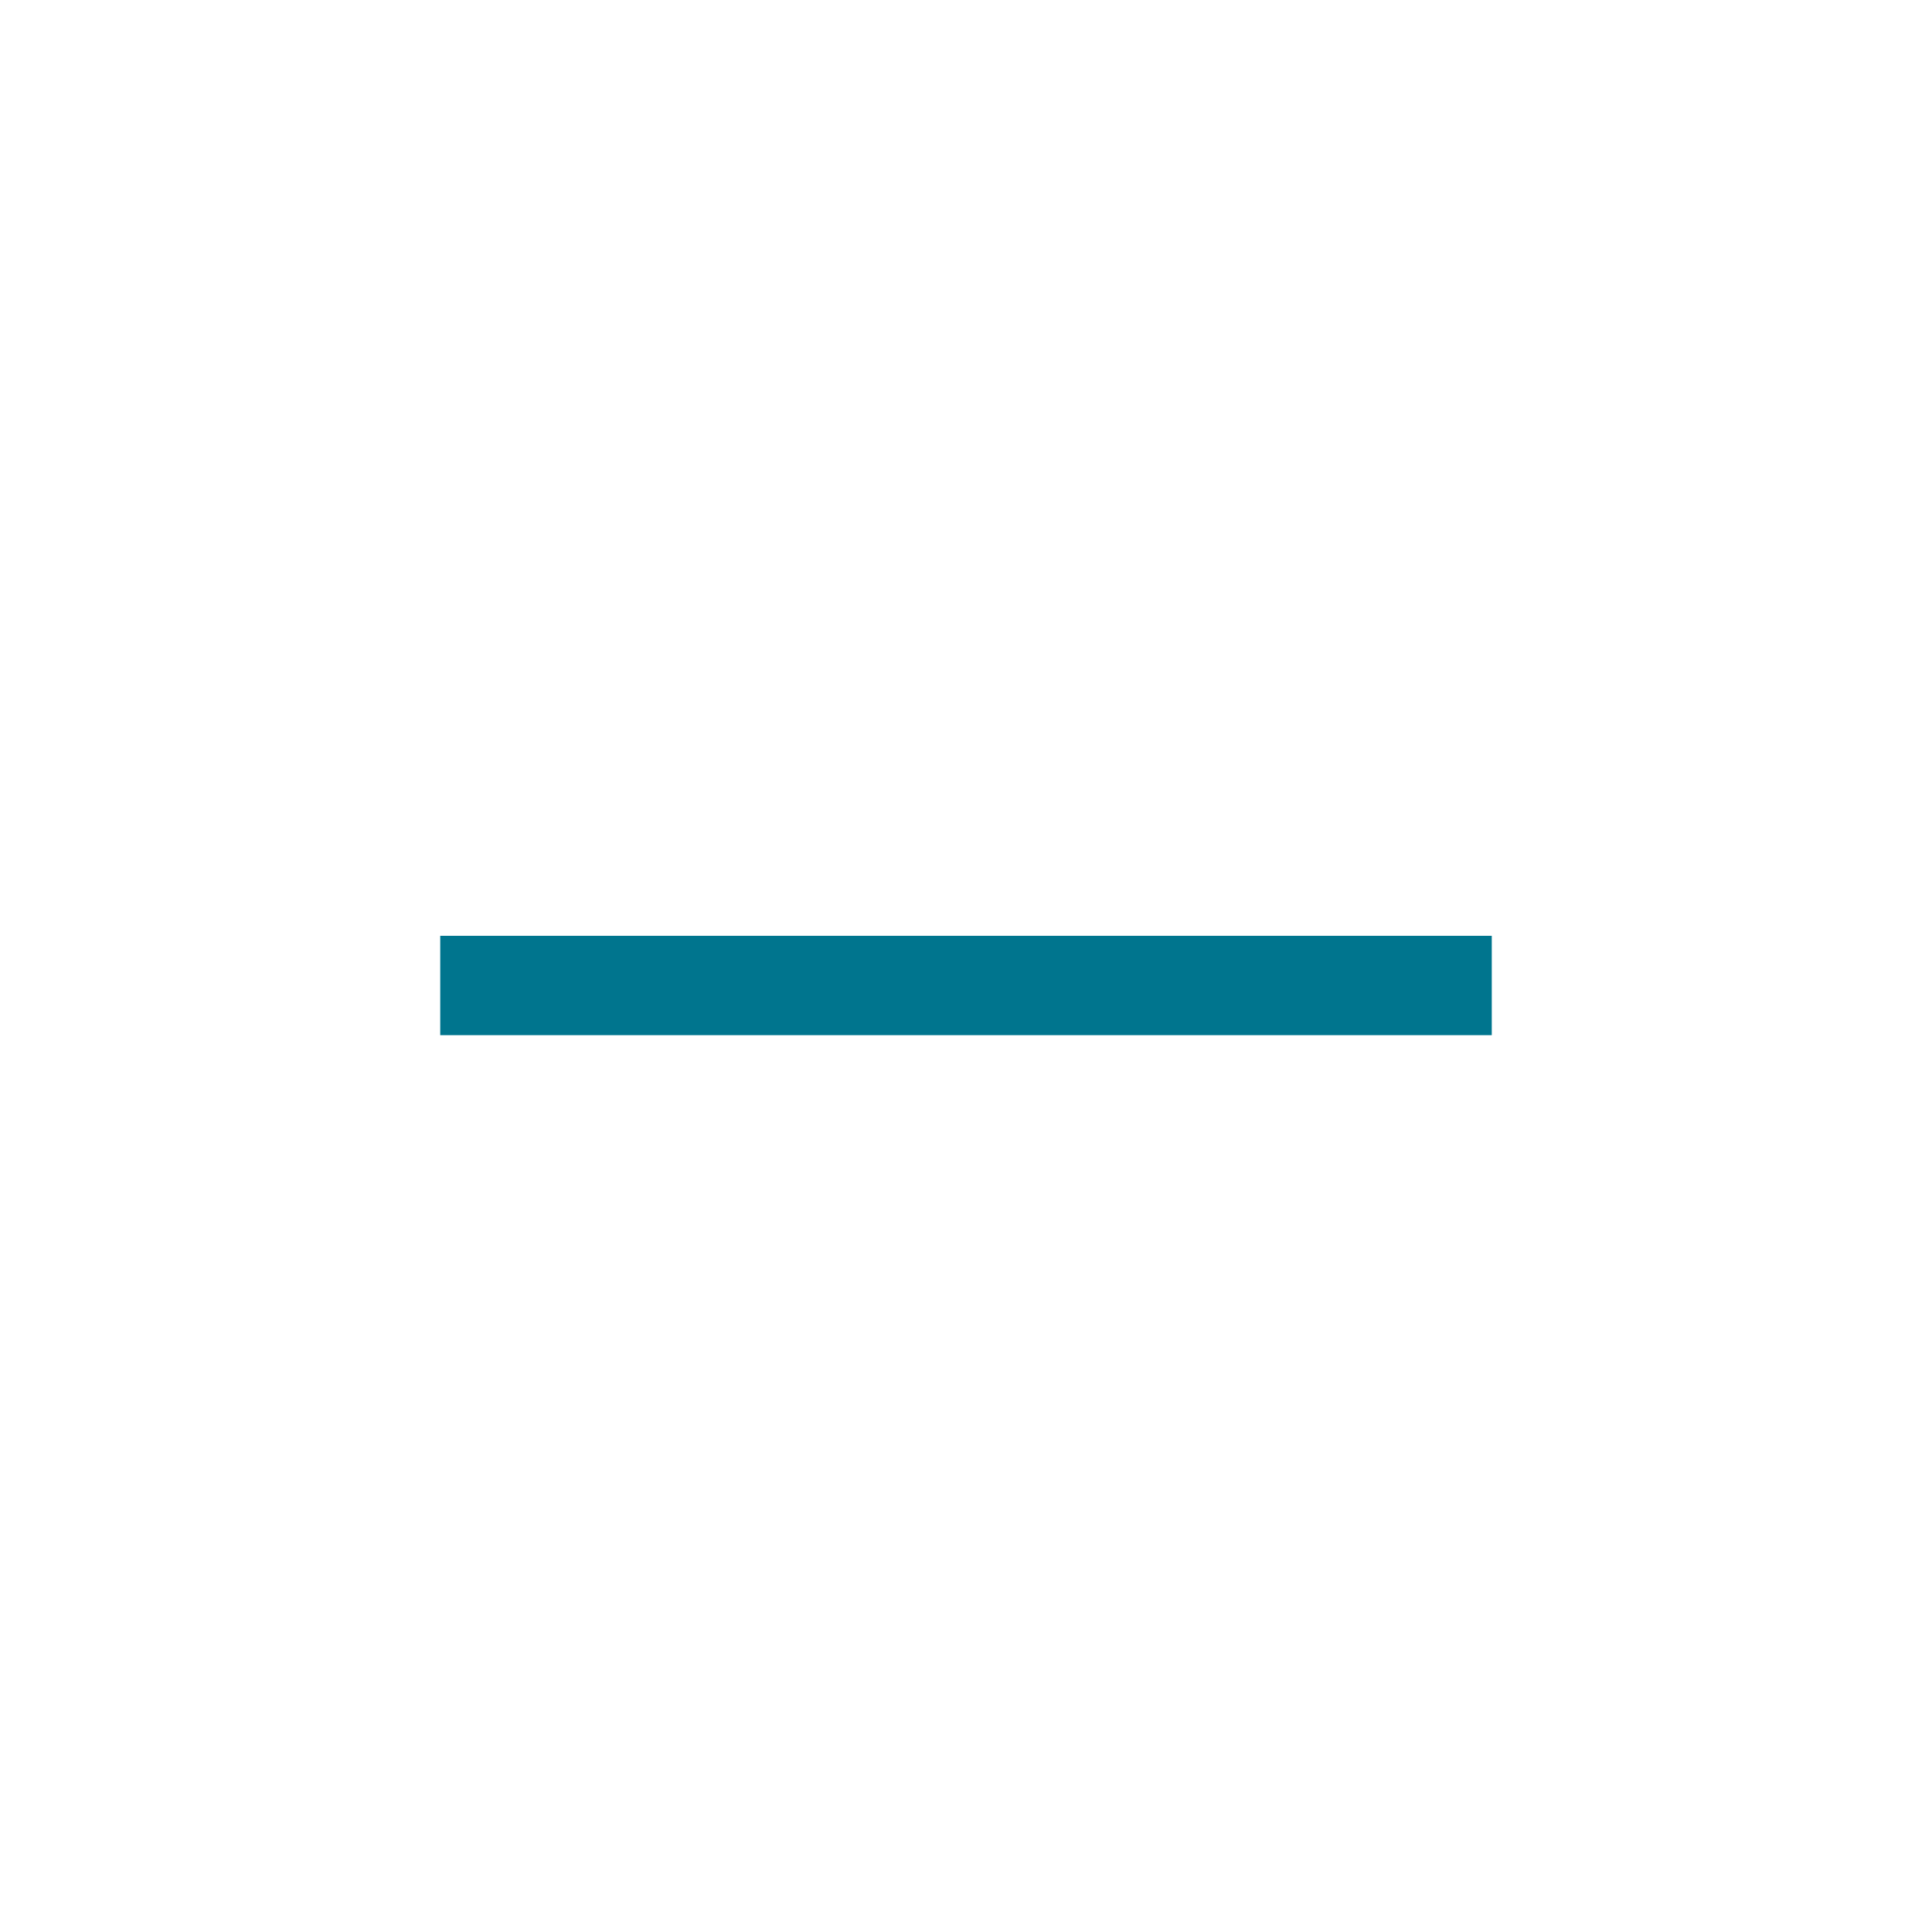
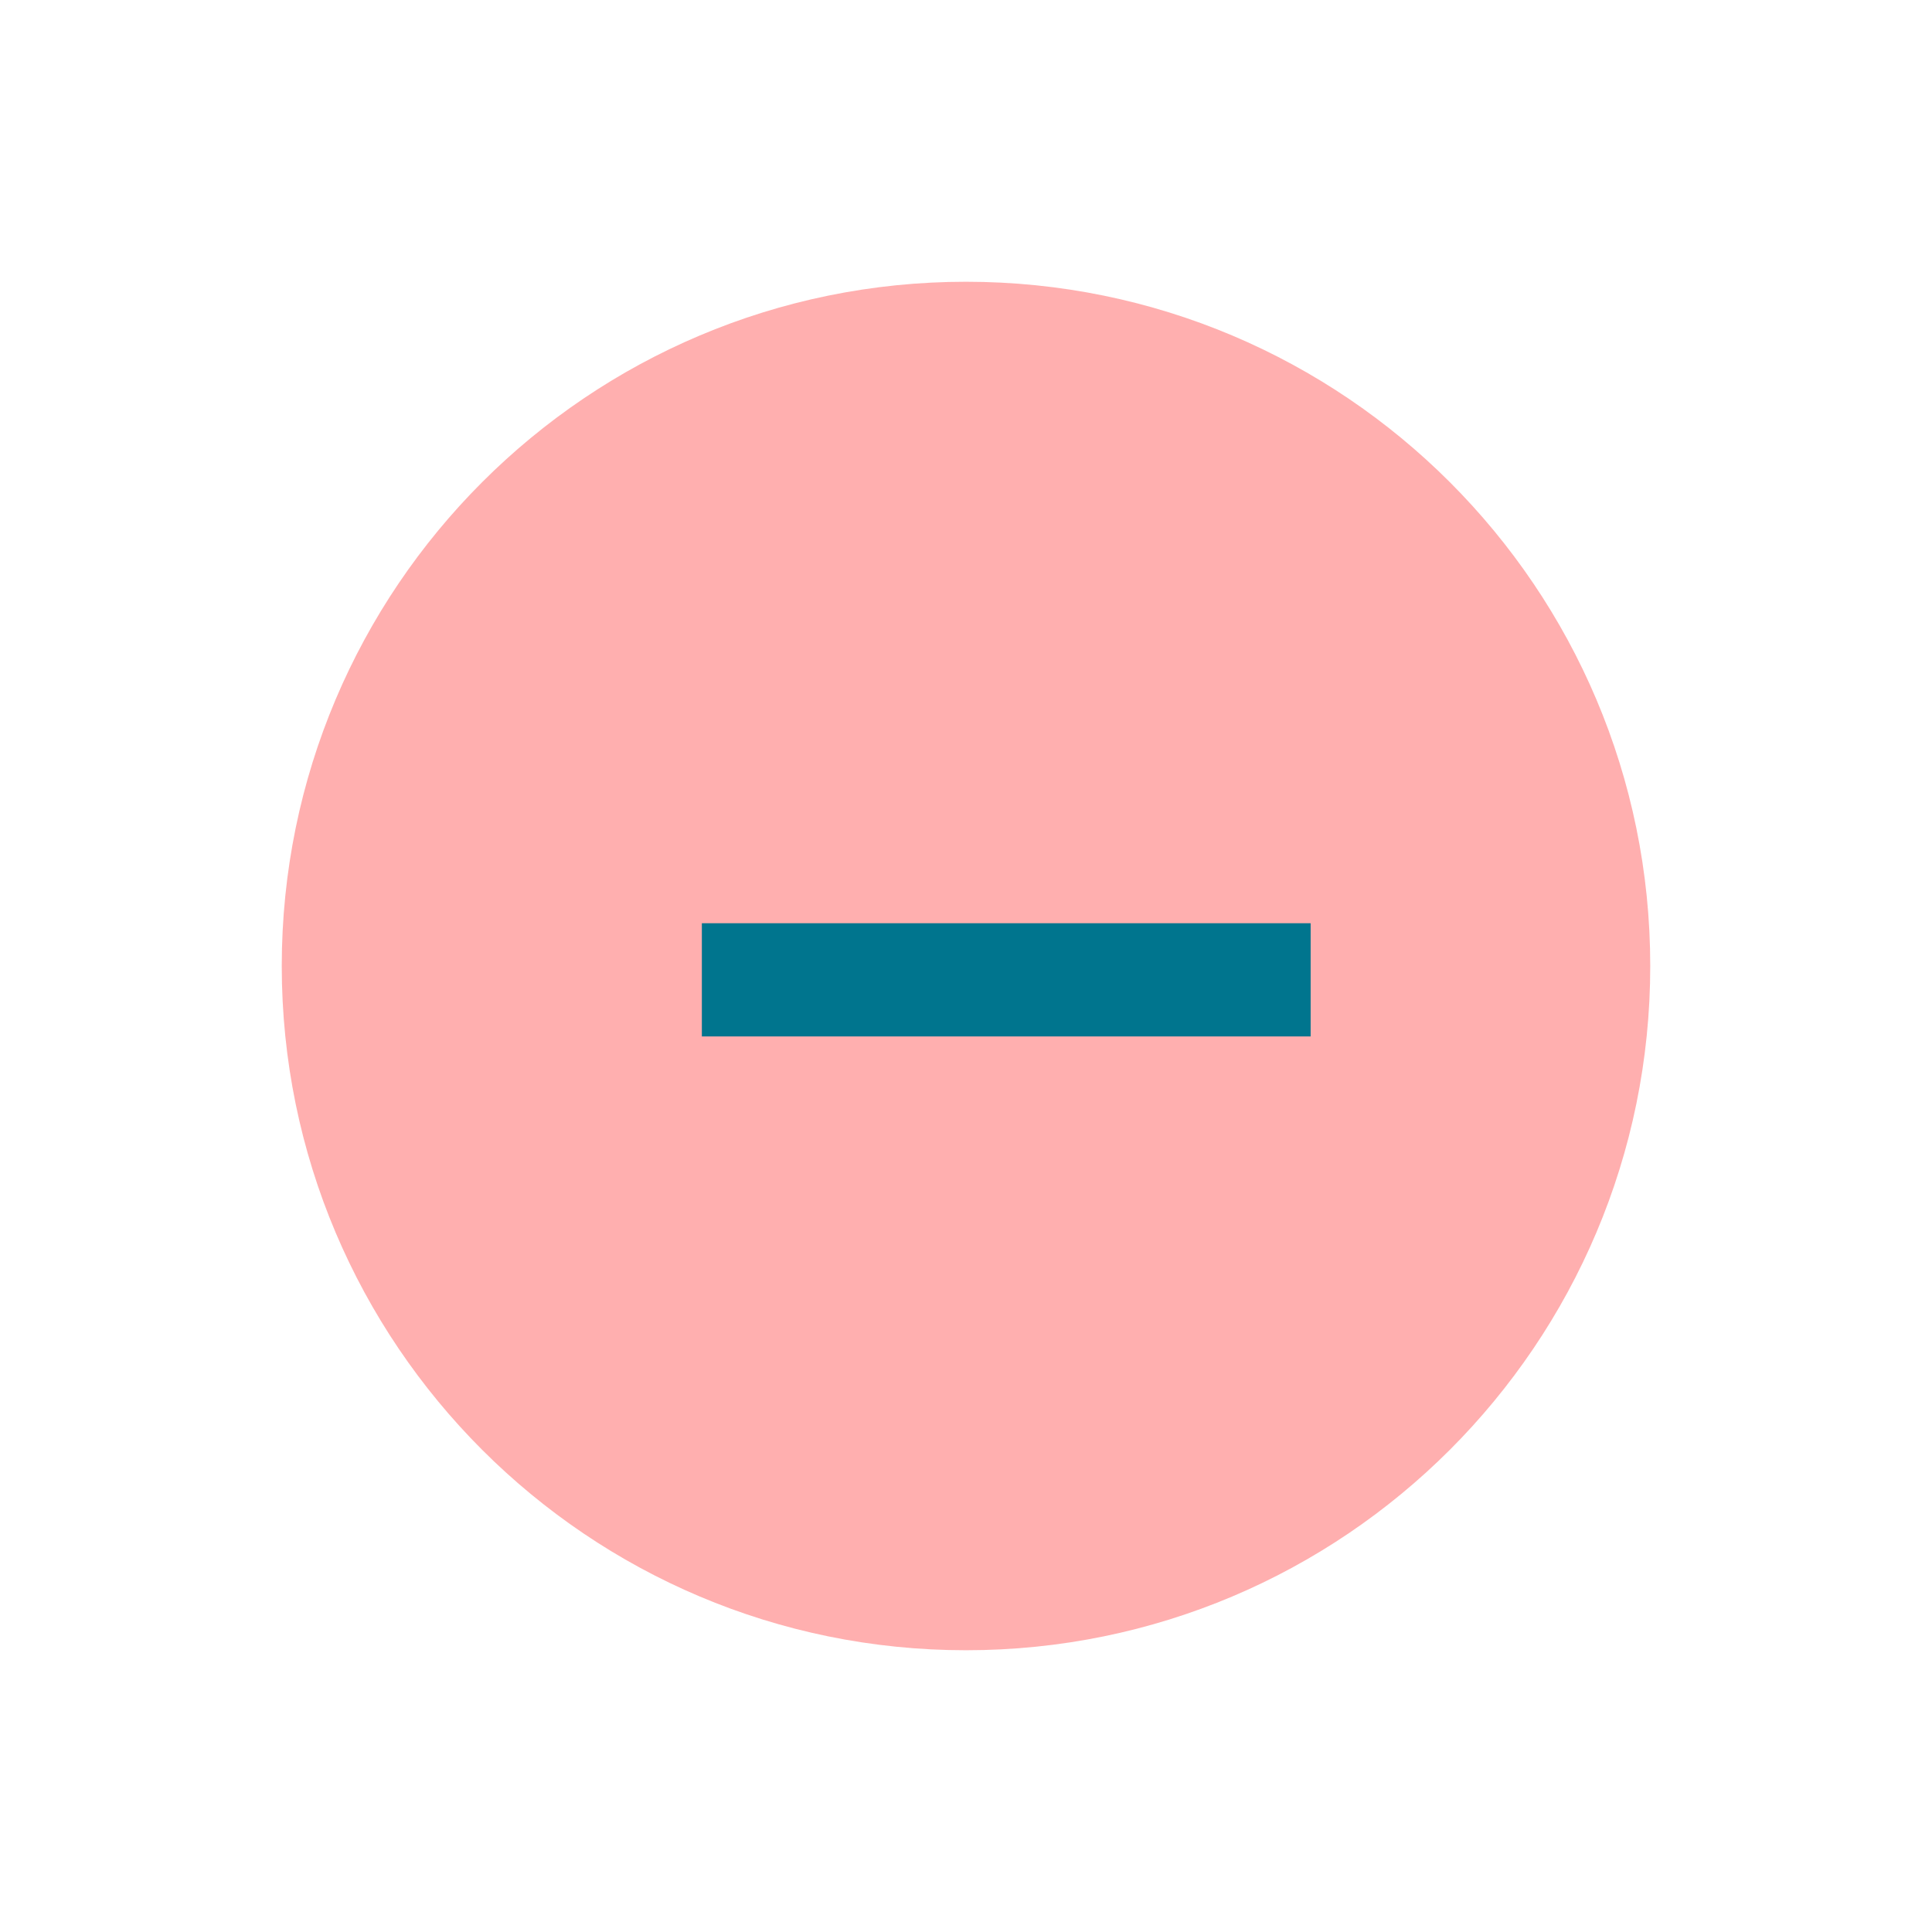
<svg xmlns="http://www.w3.org/2000/svg" width="24px" height="24px" viewBox="0 0 24 24" version="1.1">
+   <circle cx="12" cy="12" r="8" fill="#FFAFAF" stroke="#FFAFAF" />
  <g stroke="none" stroke-width="1" fill="none" fill-rule="evenodd" font-family="PingFangSC-Semibold, PingFang SC" font-size="18" font-weight="500">
-     <text id="－" fill="#00758E">
-       <tspan x="3" y="19">－</tspan>
+     <text id="-" fill="#00758E">
+       <tspan x="8" y="17">–</tspan>
    </text>
  </g>
</svg>
